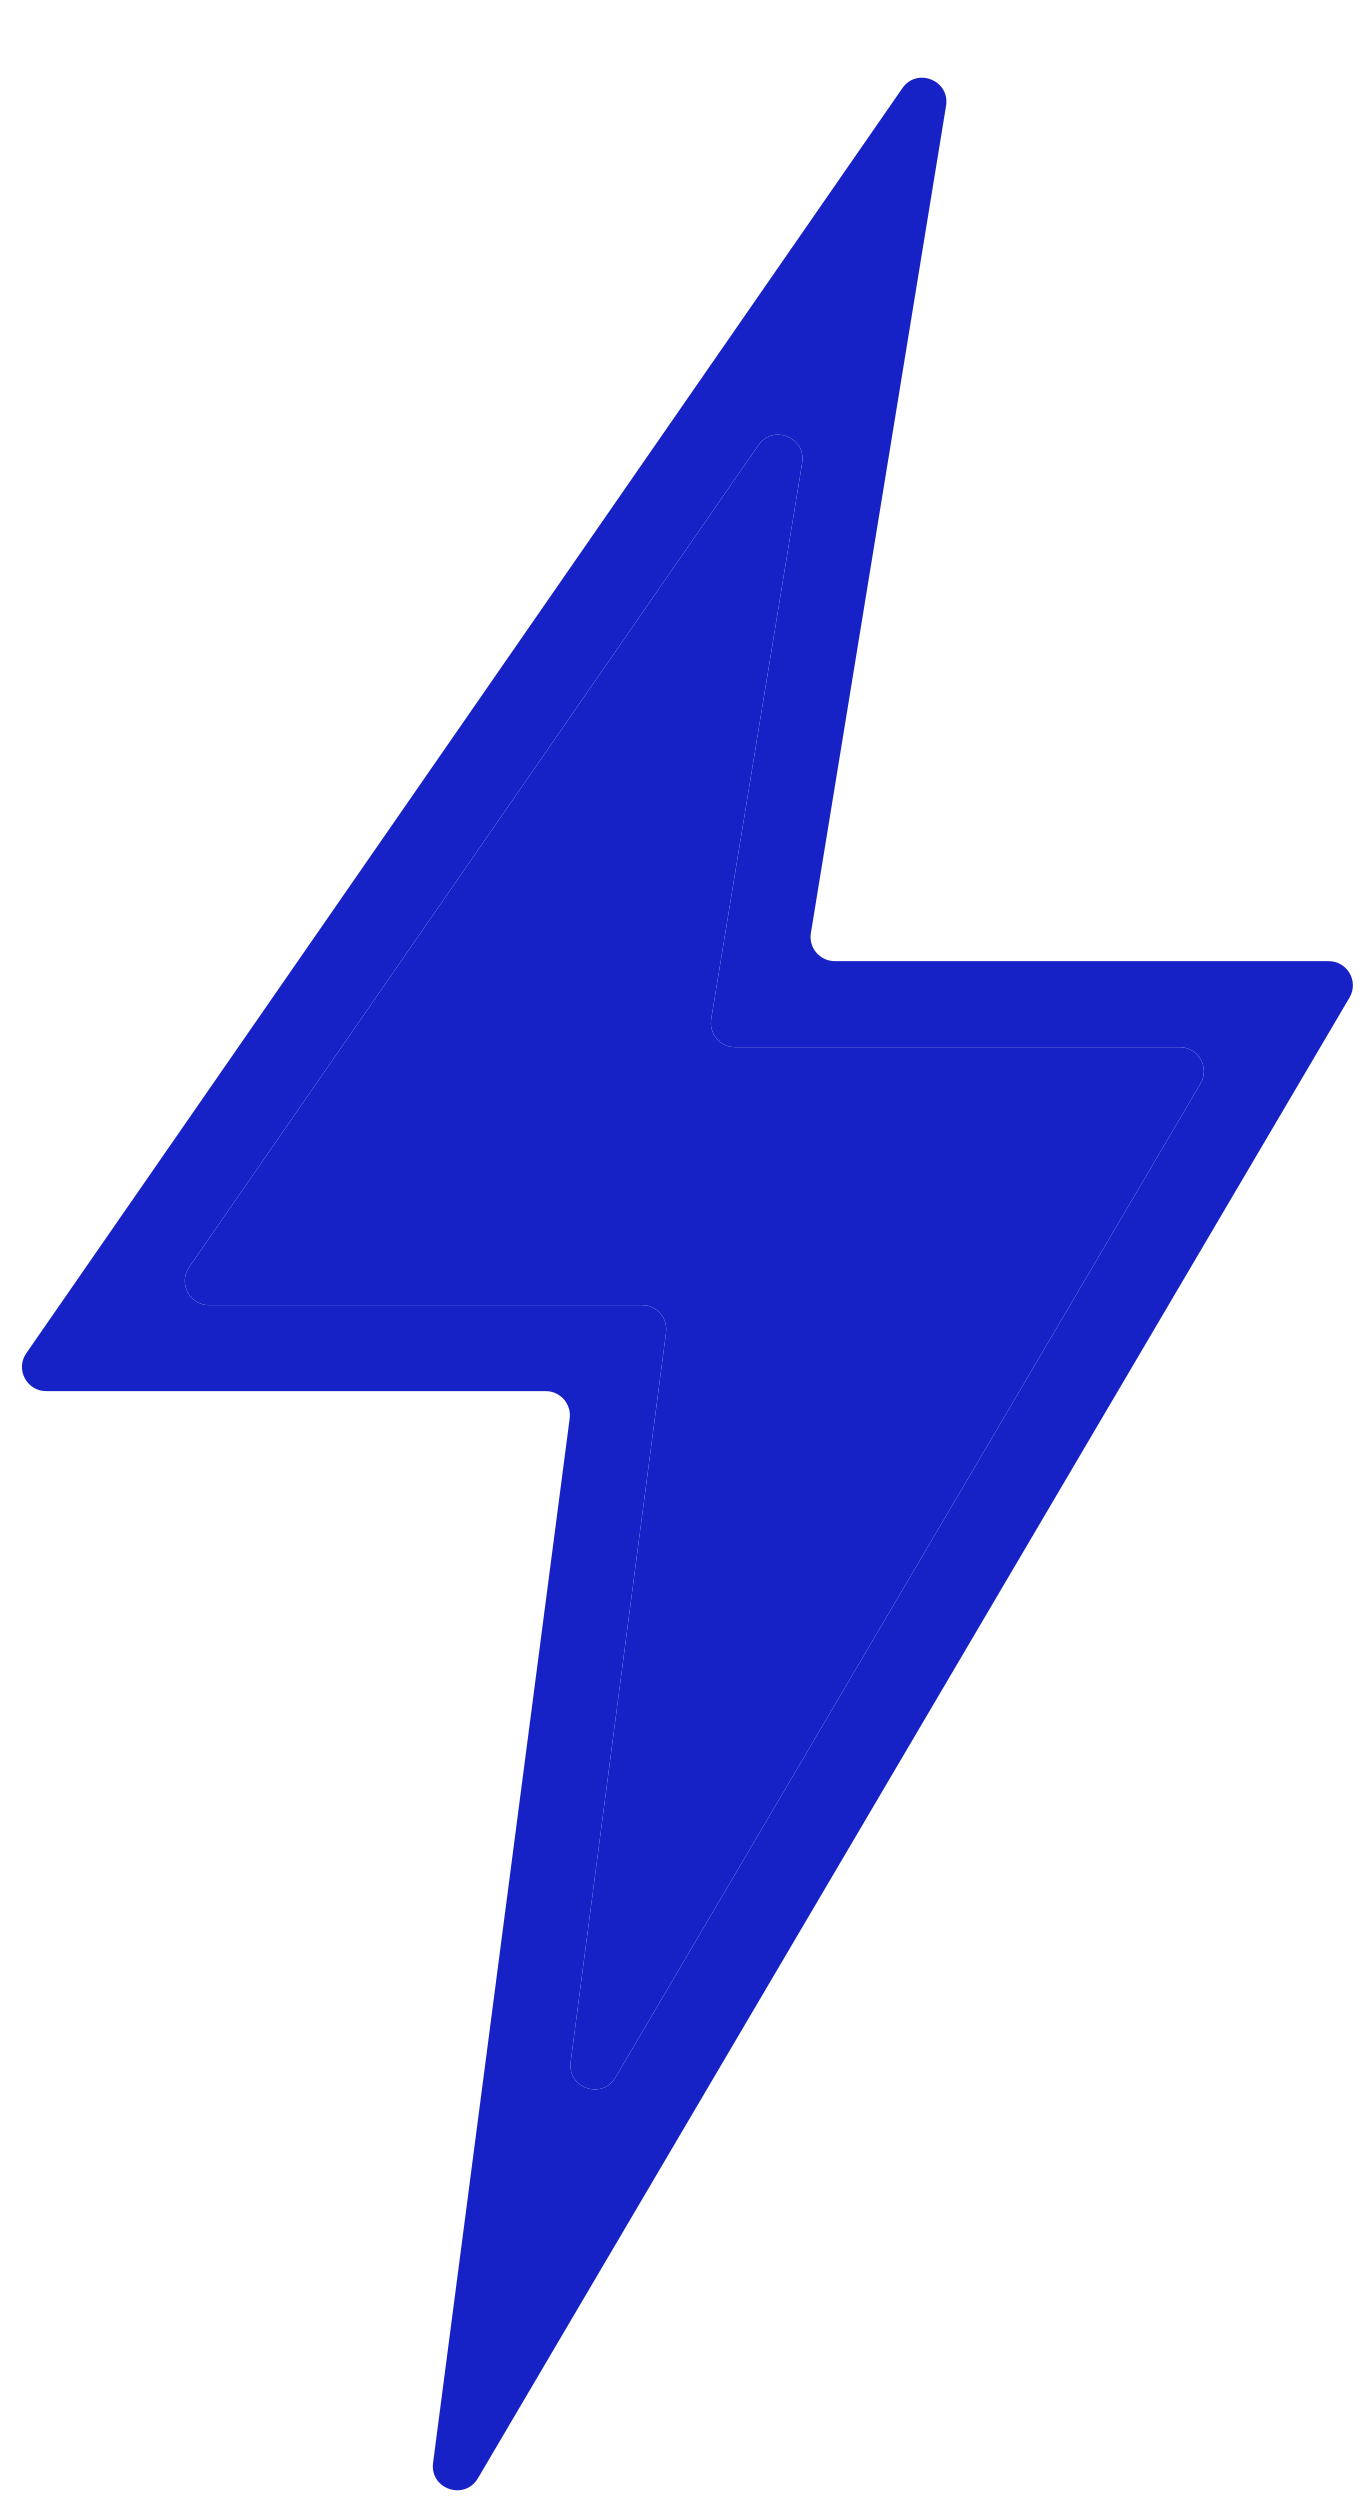
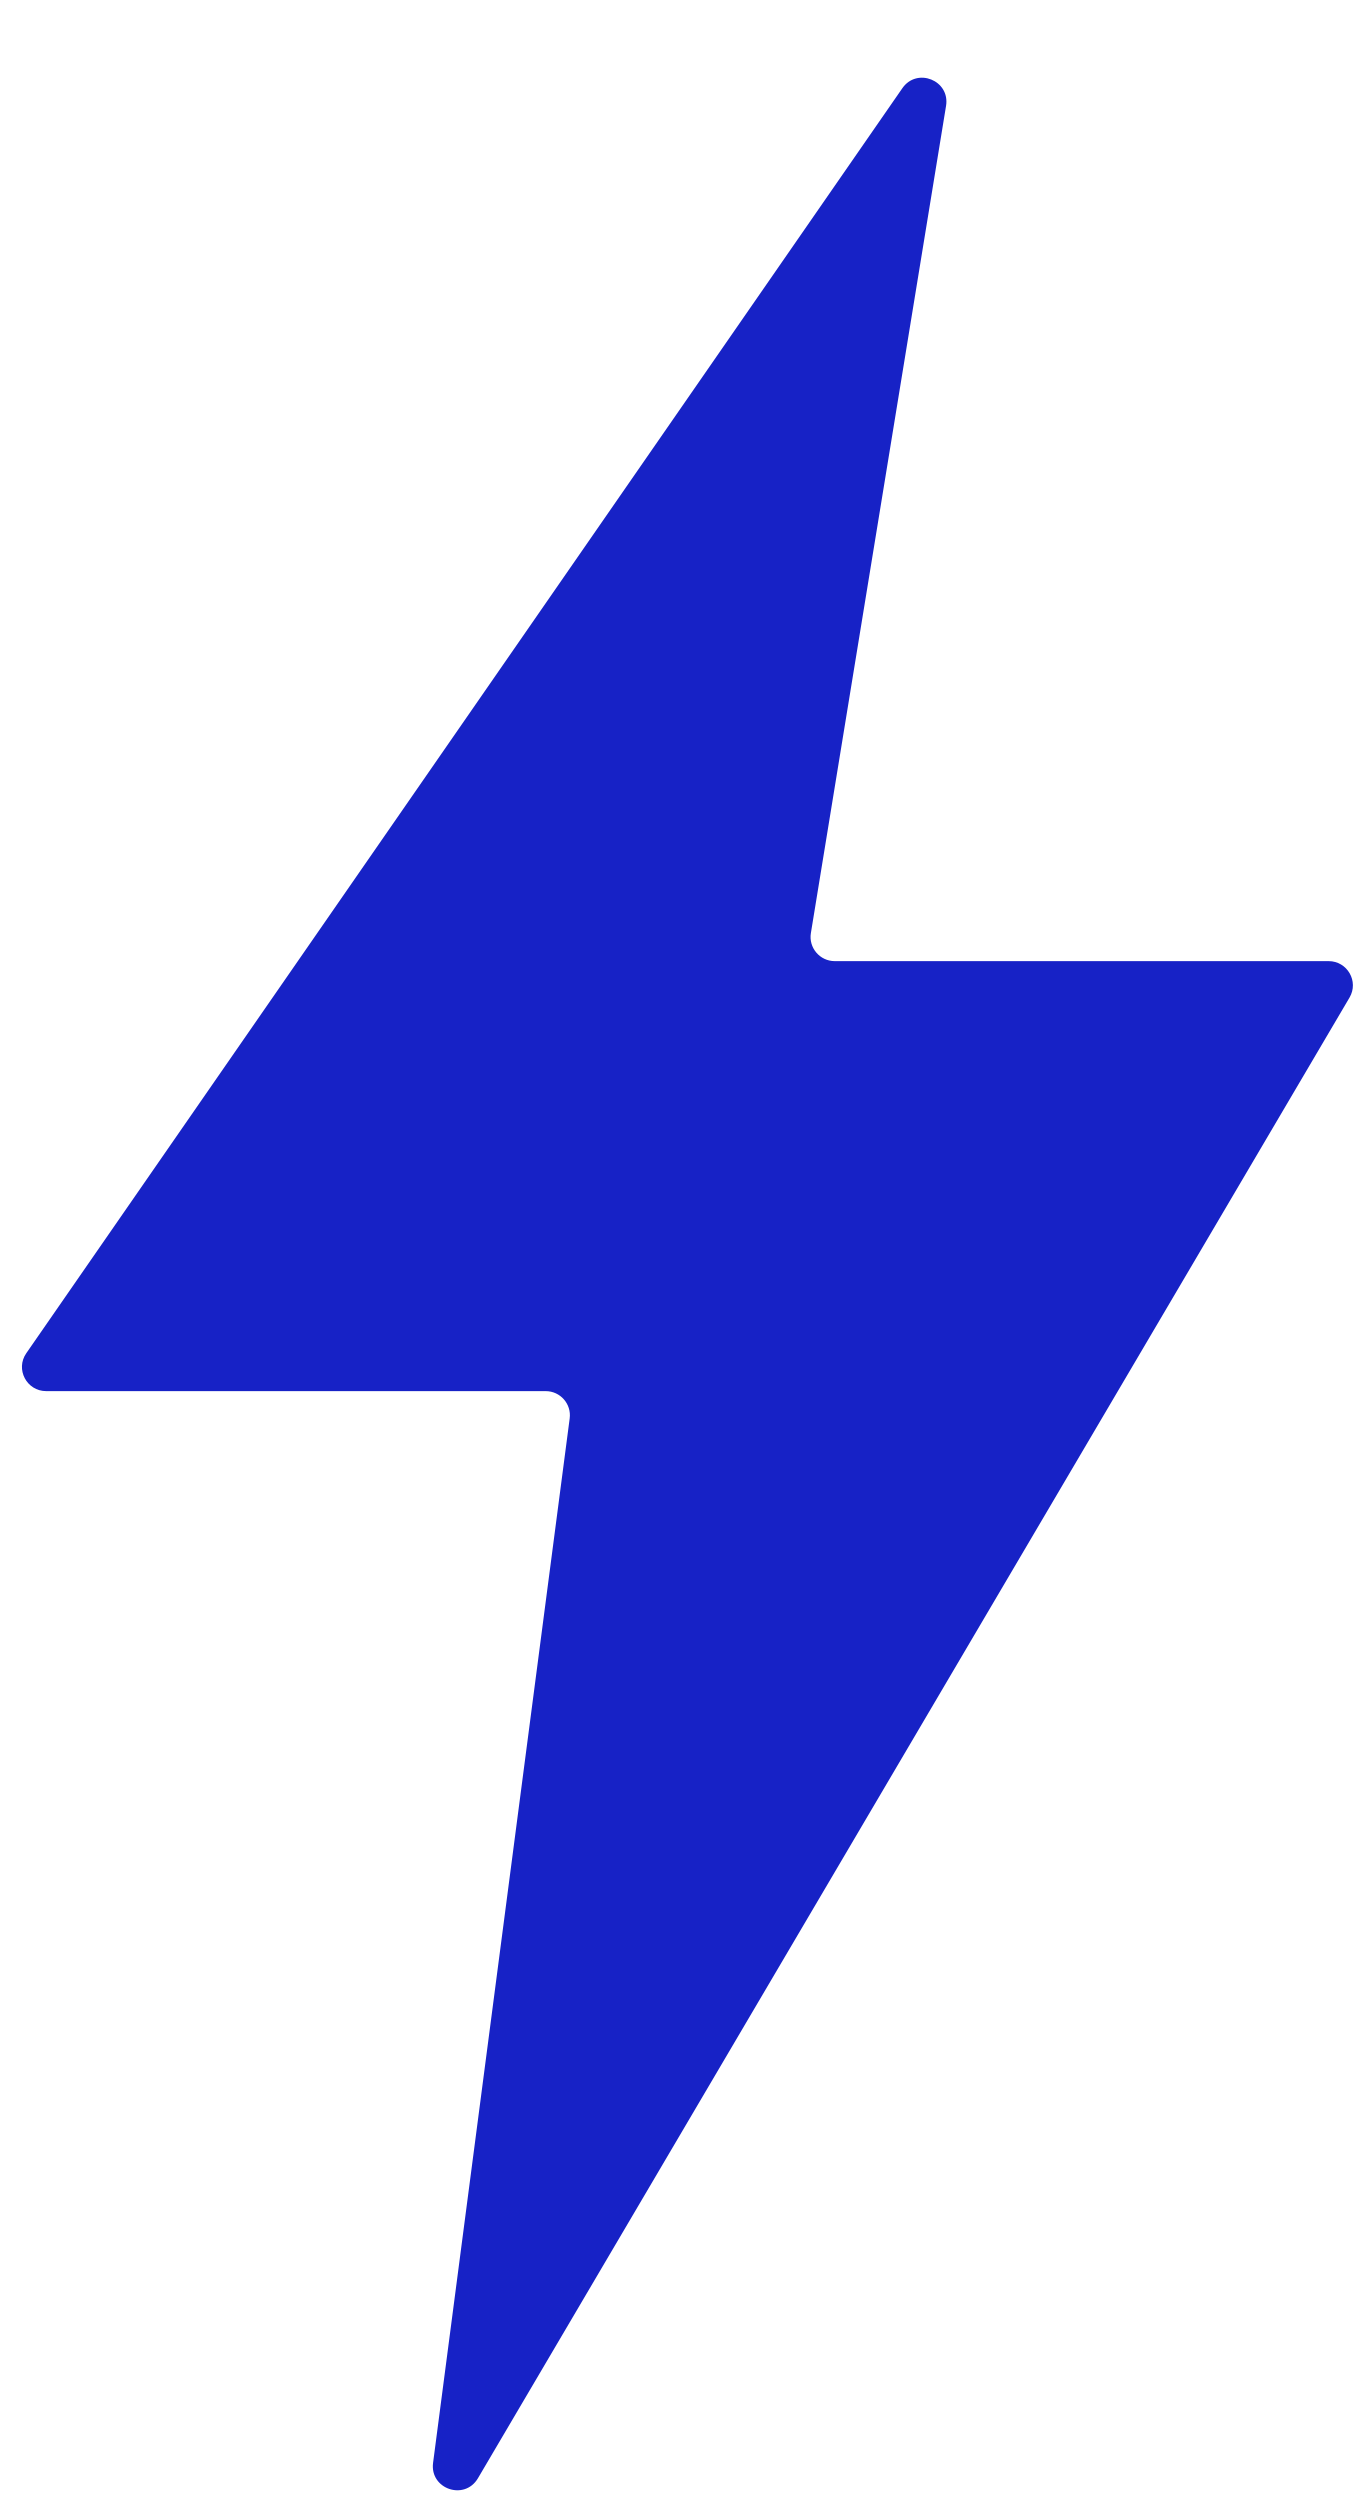
<svg xmlns="http://www.w3.org/2000/svg" width="17" height="31" viewBox="0 0 17 31" fill="none">
-   <path d="M16.734 12.37C16.852 12.17 16.707 11.918 16.475 11.918H10.351C10.166 11.918 10.025 11.752 10.055 11.57L11.731 1.313C11.783 0.997 11.371 0.831 11.189 1.094L0.326 16.78C0.188 16.979 0.331 17.25 0.573 17.25H6.767C6.948 17.25 7.088 17.41 7.064 17.589L5.37 30.54C5.328 30.864 5.76 31.012 5.926 30.731L16.734 12.37ZM2.592 16.184C2.35 16.184 2.208 15.912 2.345 15.713L9.404 5.52C9.586 5.257 9.998 5.424 9.947 5.739L8.819 12.636C8.789 12.819 8.93 12.985 9.115 12.985H14.628C14.86 12.985 15.004 13.237 14.886 13.437L7.632 25.76C7.466 26.042 7.034 25.893 7.076 25.569L8.259 16.523C8.282 16.343 8.143 16.184 7.962 16.184H2.592Z" fill="#1722C6" />
-   <path d="M2.592 16.184C2.35 16.184 2.208 15.912 2.345 15.713L9.404 5.52C9.586 5.257 9.998 5.424 9.947 5.739L8.819 12.636C8.789 12.819 8.93 12.985 9.115 12.985H14.628C14.86 12.985 15.004 13.237 14.886 13.437L7.632 25.76C7.466 26.042 7.034 25.893 7.076 25.569L8.259 16.523C8.282 16.343 8.143 16.184 7.962 16.184H2.592Z" fill="#1722C6" />
+   <path d="M10.351 11.918H16.475C16.707 11.918 16.852 12.17 16.734 12.37L5.926 30.731C5.76 31.012 5.328 30.864 5.37 30.54L7.064 17.589C7.088 17.41 6.948 17.25 6.767 17.25H0.573C0.331 17.25 0.188 16.979 0.326 16.78L11.189 1.094C11.371 0.831 11.783 0.997 11.731 1.313L10.055 11.57C10.025 11.752 10.166 11.918 10.351 11.918Z" fill="#1722C6" />
</svg>
